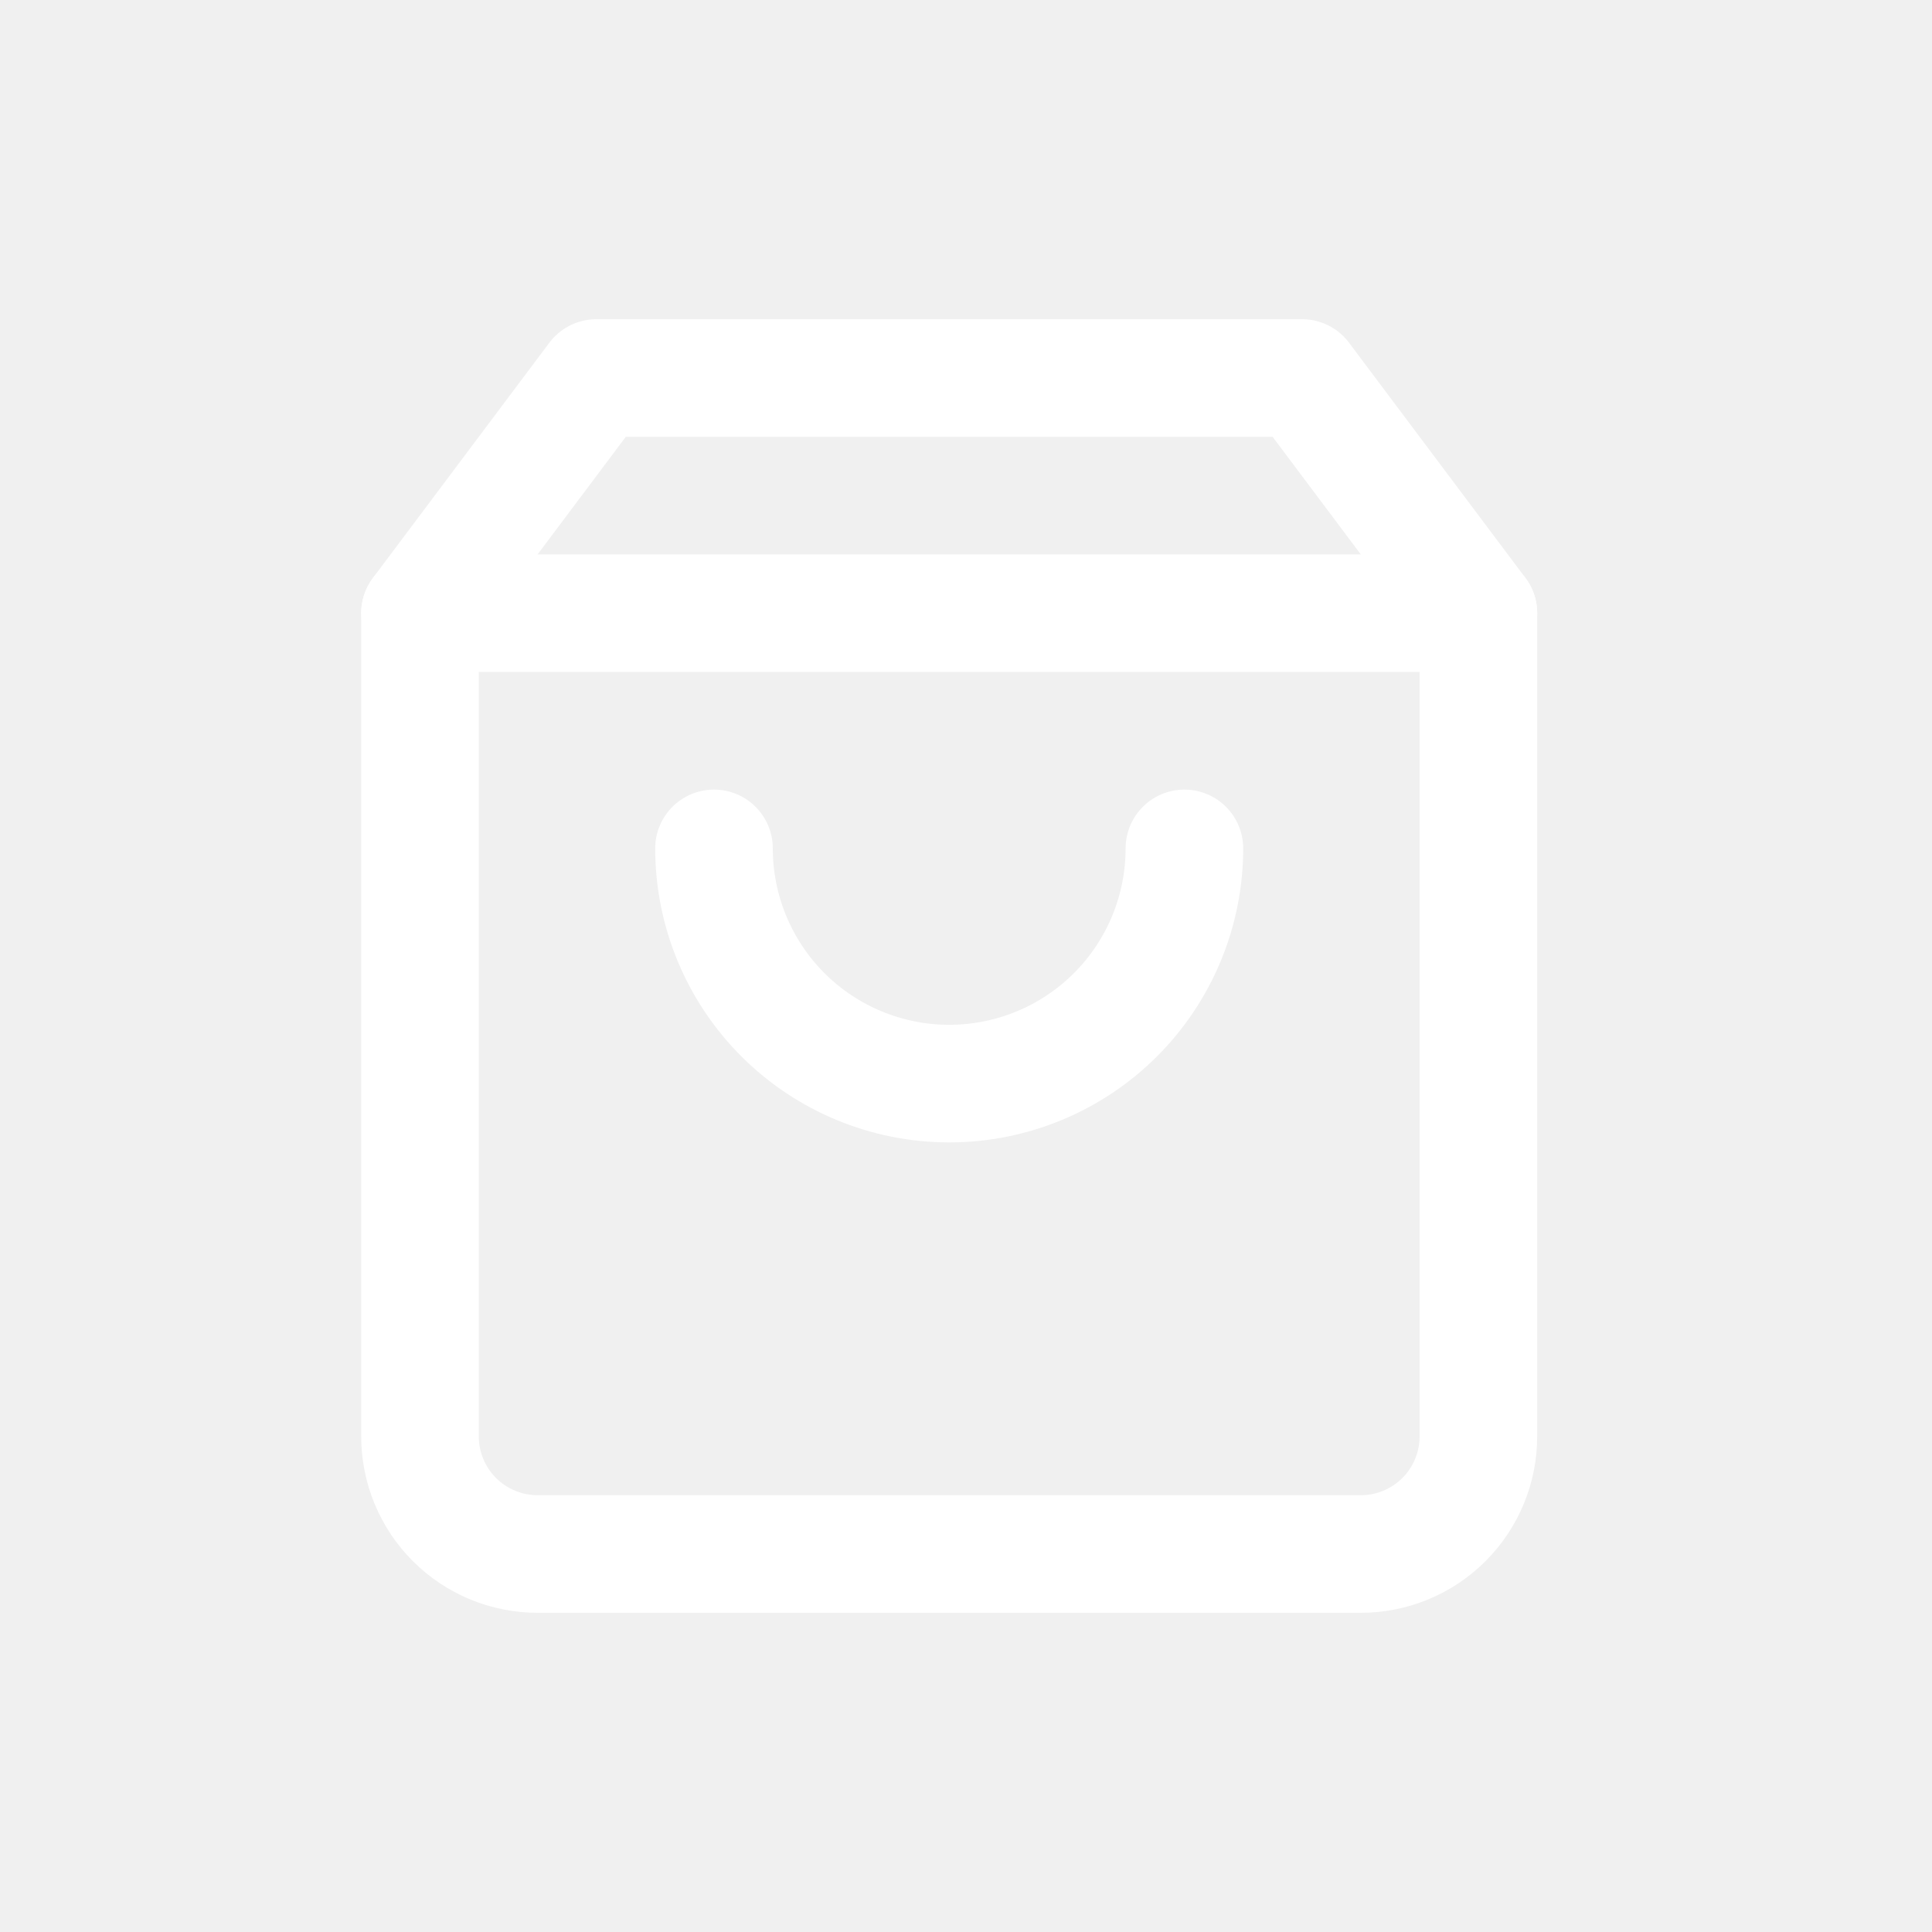
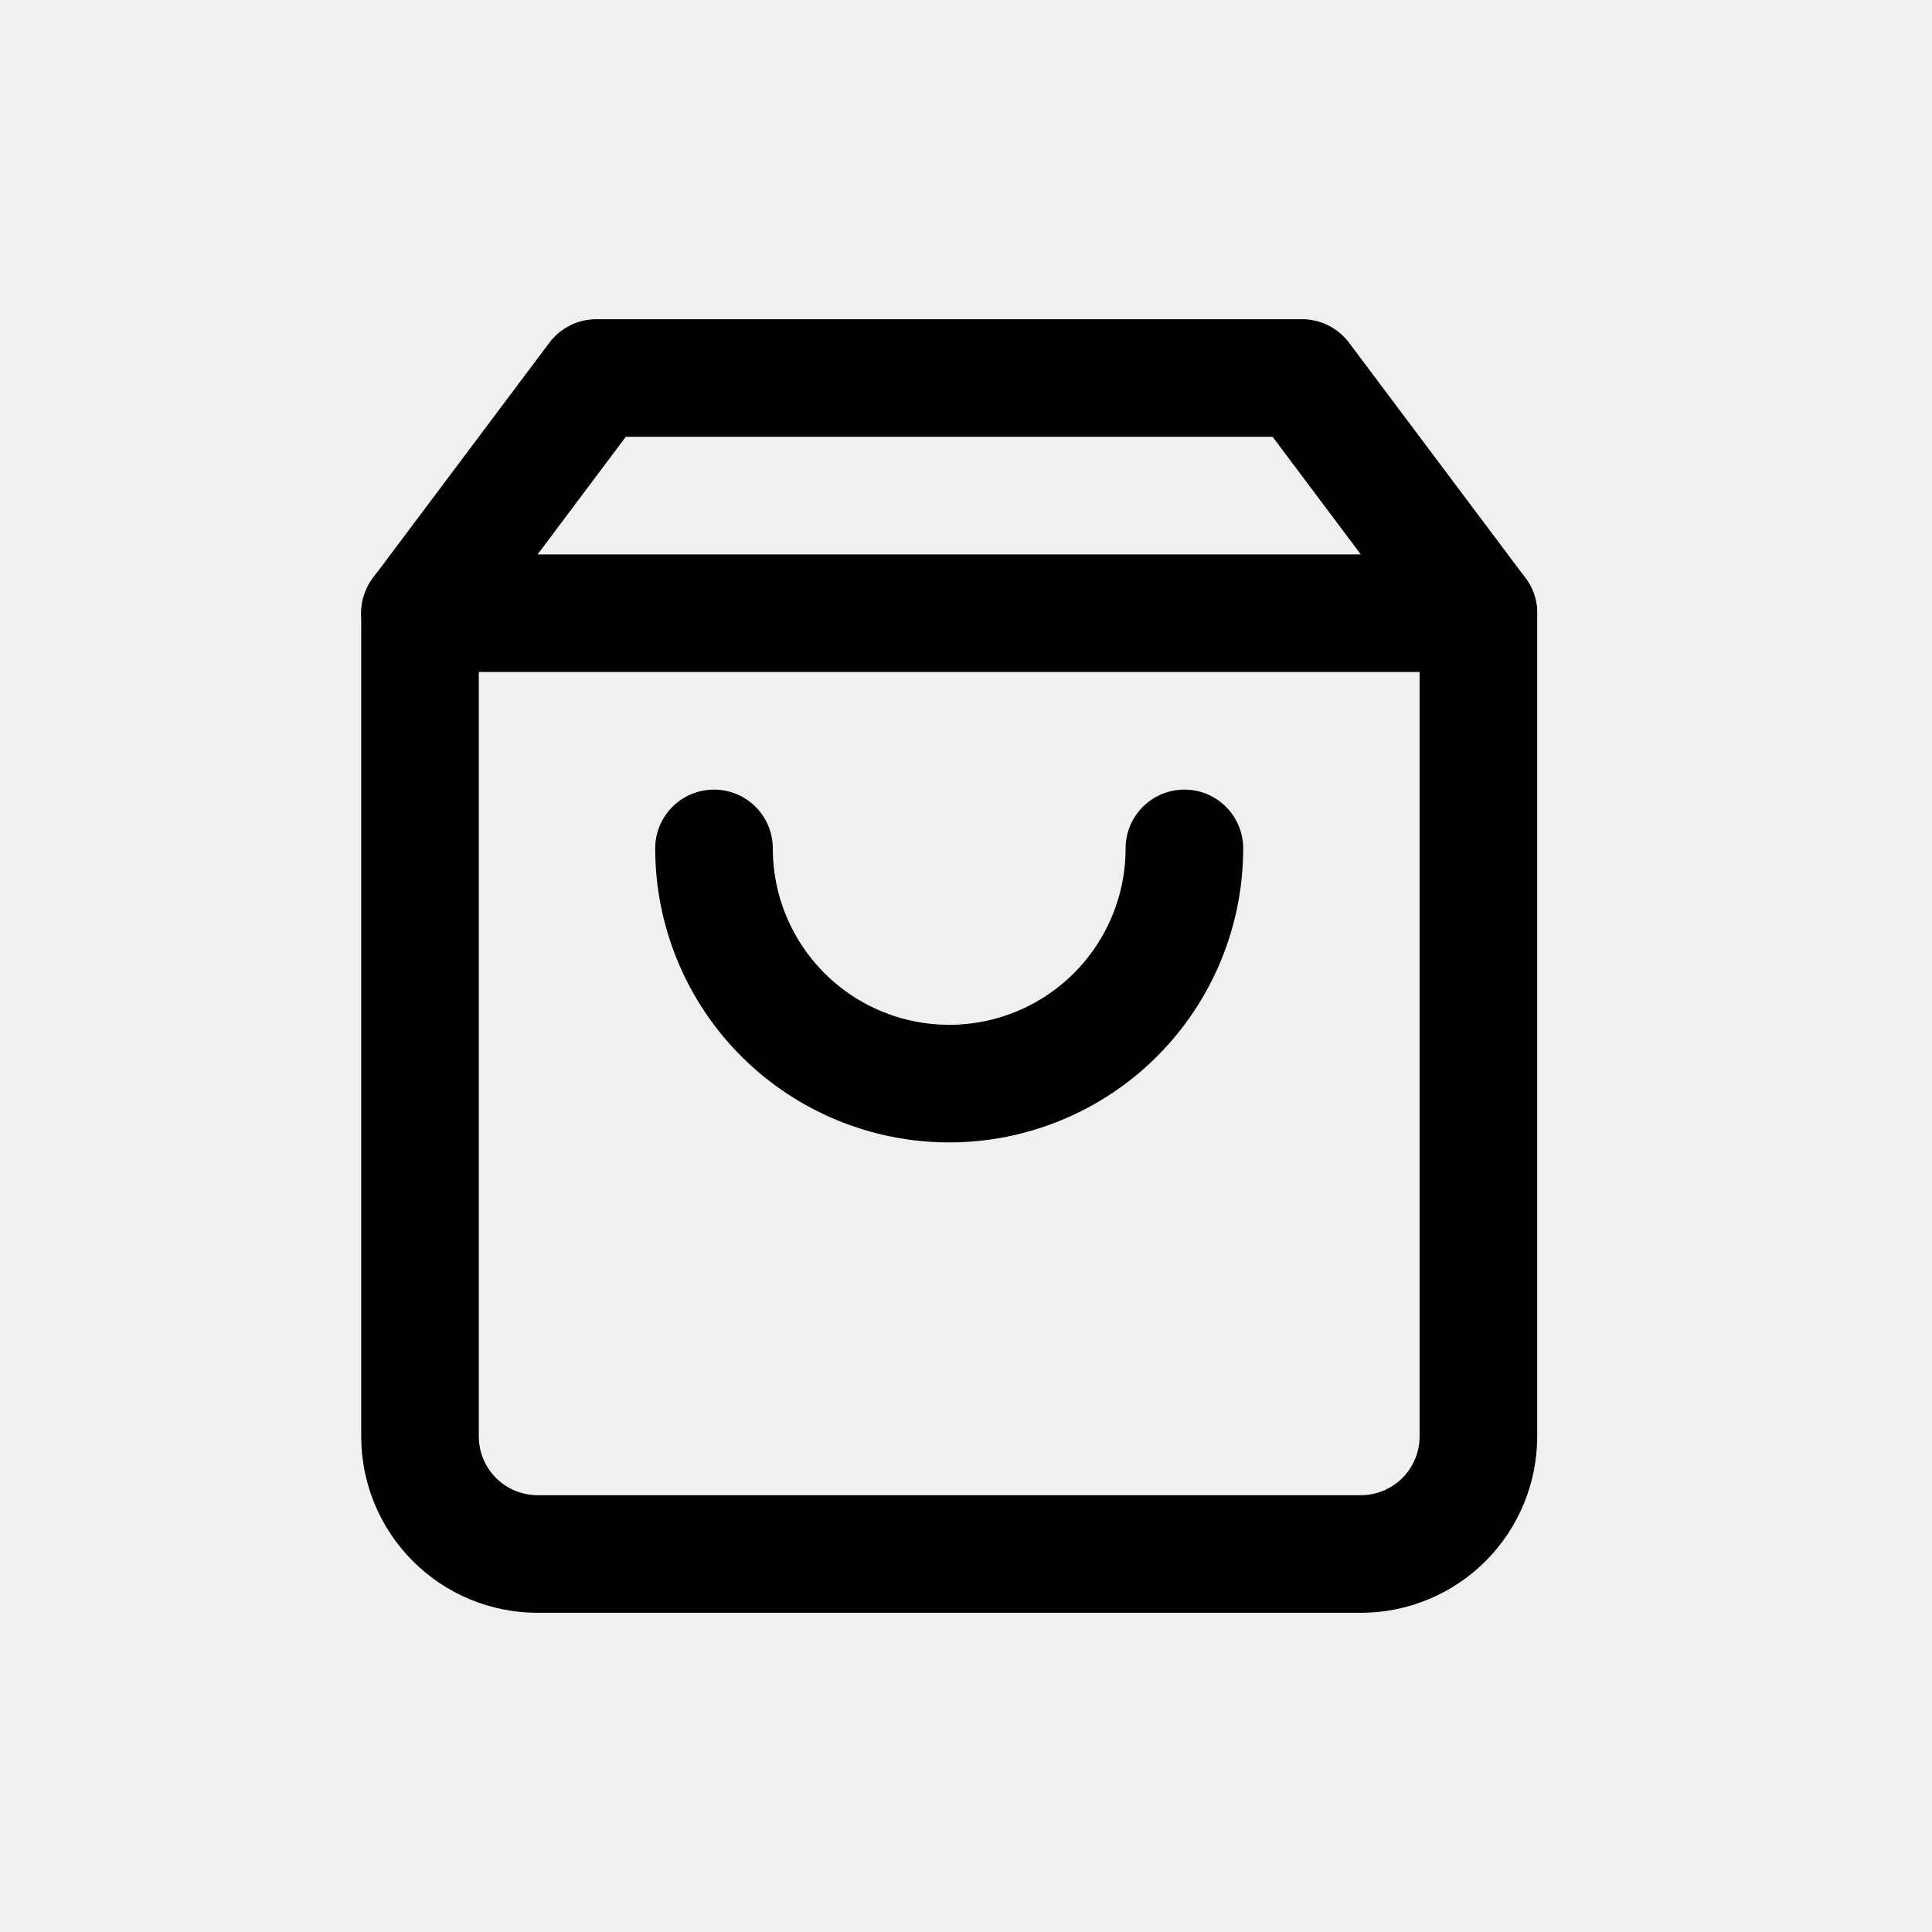
<svg xmlns="http://www.w3.org/2000/svg" width="46" height="46" viewBox="0 0 46 46" fill="none">
-   <path d="M14.2 9L10 14.6V34.2C10 34.943 10.295 35.655 10.82 36.18C11.345 36.705 12.057 37 12.8 37H32.4C33.143 37 33.855 36.705 34.38 36.18C34.905 35.655 35.2 34.943 35.2 34.2V14.6L31 9H14.2Z" stroke="white" stroke-width="2.8" stroke-linecap="round" stroke-linejoin="round" />
-   <path d="M28.2 20.2C28.2 21.685 27.61 23.11 26.56 24.16C25.51 25.21 24.085 25.8 22.6 25.8C21.115 25.8 19.69 25.21 18.64 24.16C17.59 23.11 17 21.685 17 20.2" stroke="white" stroke-width="2.8" stroke-linecap="round" stroke-linejoin="round" />
-   <path d="M10 14.6H35.2" stroke="white" stroke-width="2.8" stroke-linecap="round" stroke-linejoin="round" />
+   <path d="M14.2 9L10 14.6V34.2C10 34.943 10.295 35.655 10.82 36.18C11.345 36.705 12.057 37 12.8 37H32.4C33.143 37 33.855 36.705 34.38 36.18C34.905 35.655 35.2 34.943 35.2 34.2V14.6L31 9H14.2Z" stroke="black" stroke-width="2.8" stroke-linecap="round" stroke-linejoin="round" />
+   <path d="M28.2 20.2C28.2 21.685 27.61 23.11 26.56 24.16C25.51 25.21 24.085 25.8 22.6 25.8C21.115 25.8 19.69 25.21 18.64 24.16C17.59 23.11 17 21.685 17 20.2" stroke="black" stroke-width="2.8" stroke-linecap="round" stroke-linejoin="round" />
+   <path d="M10 14.6H35.2" stroke="black" stroke-width="2.8" stroke-linecap="round" stroke-linejoin="round" />
</svg>
